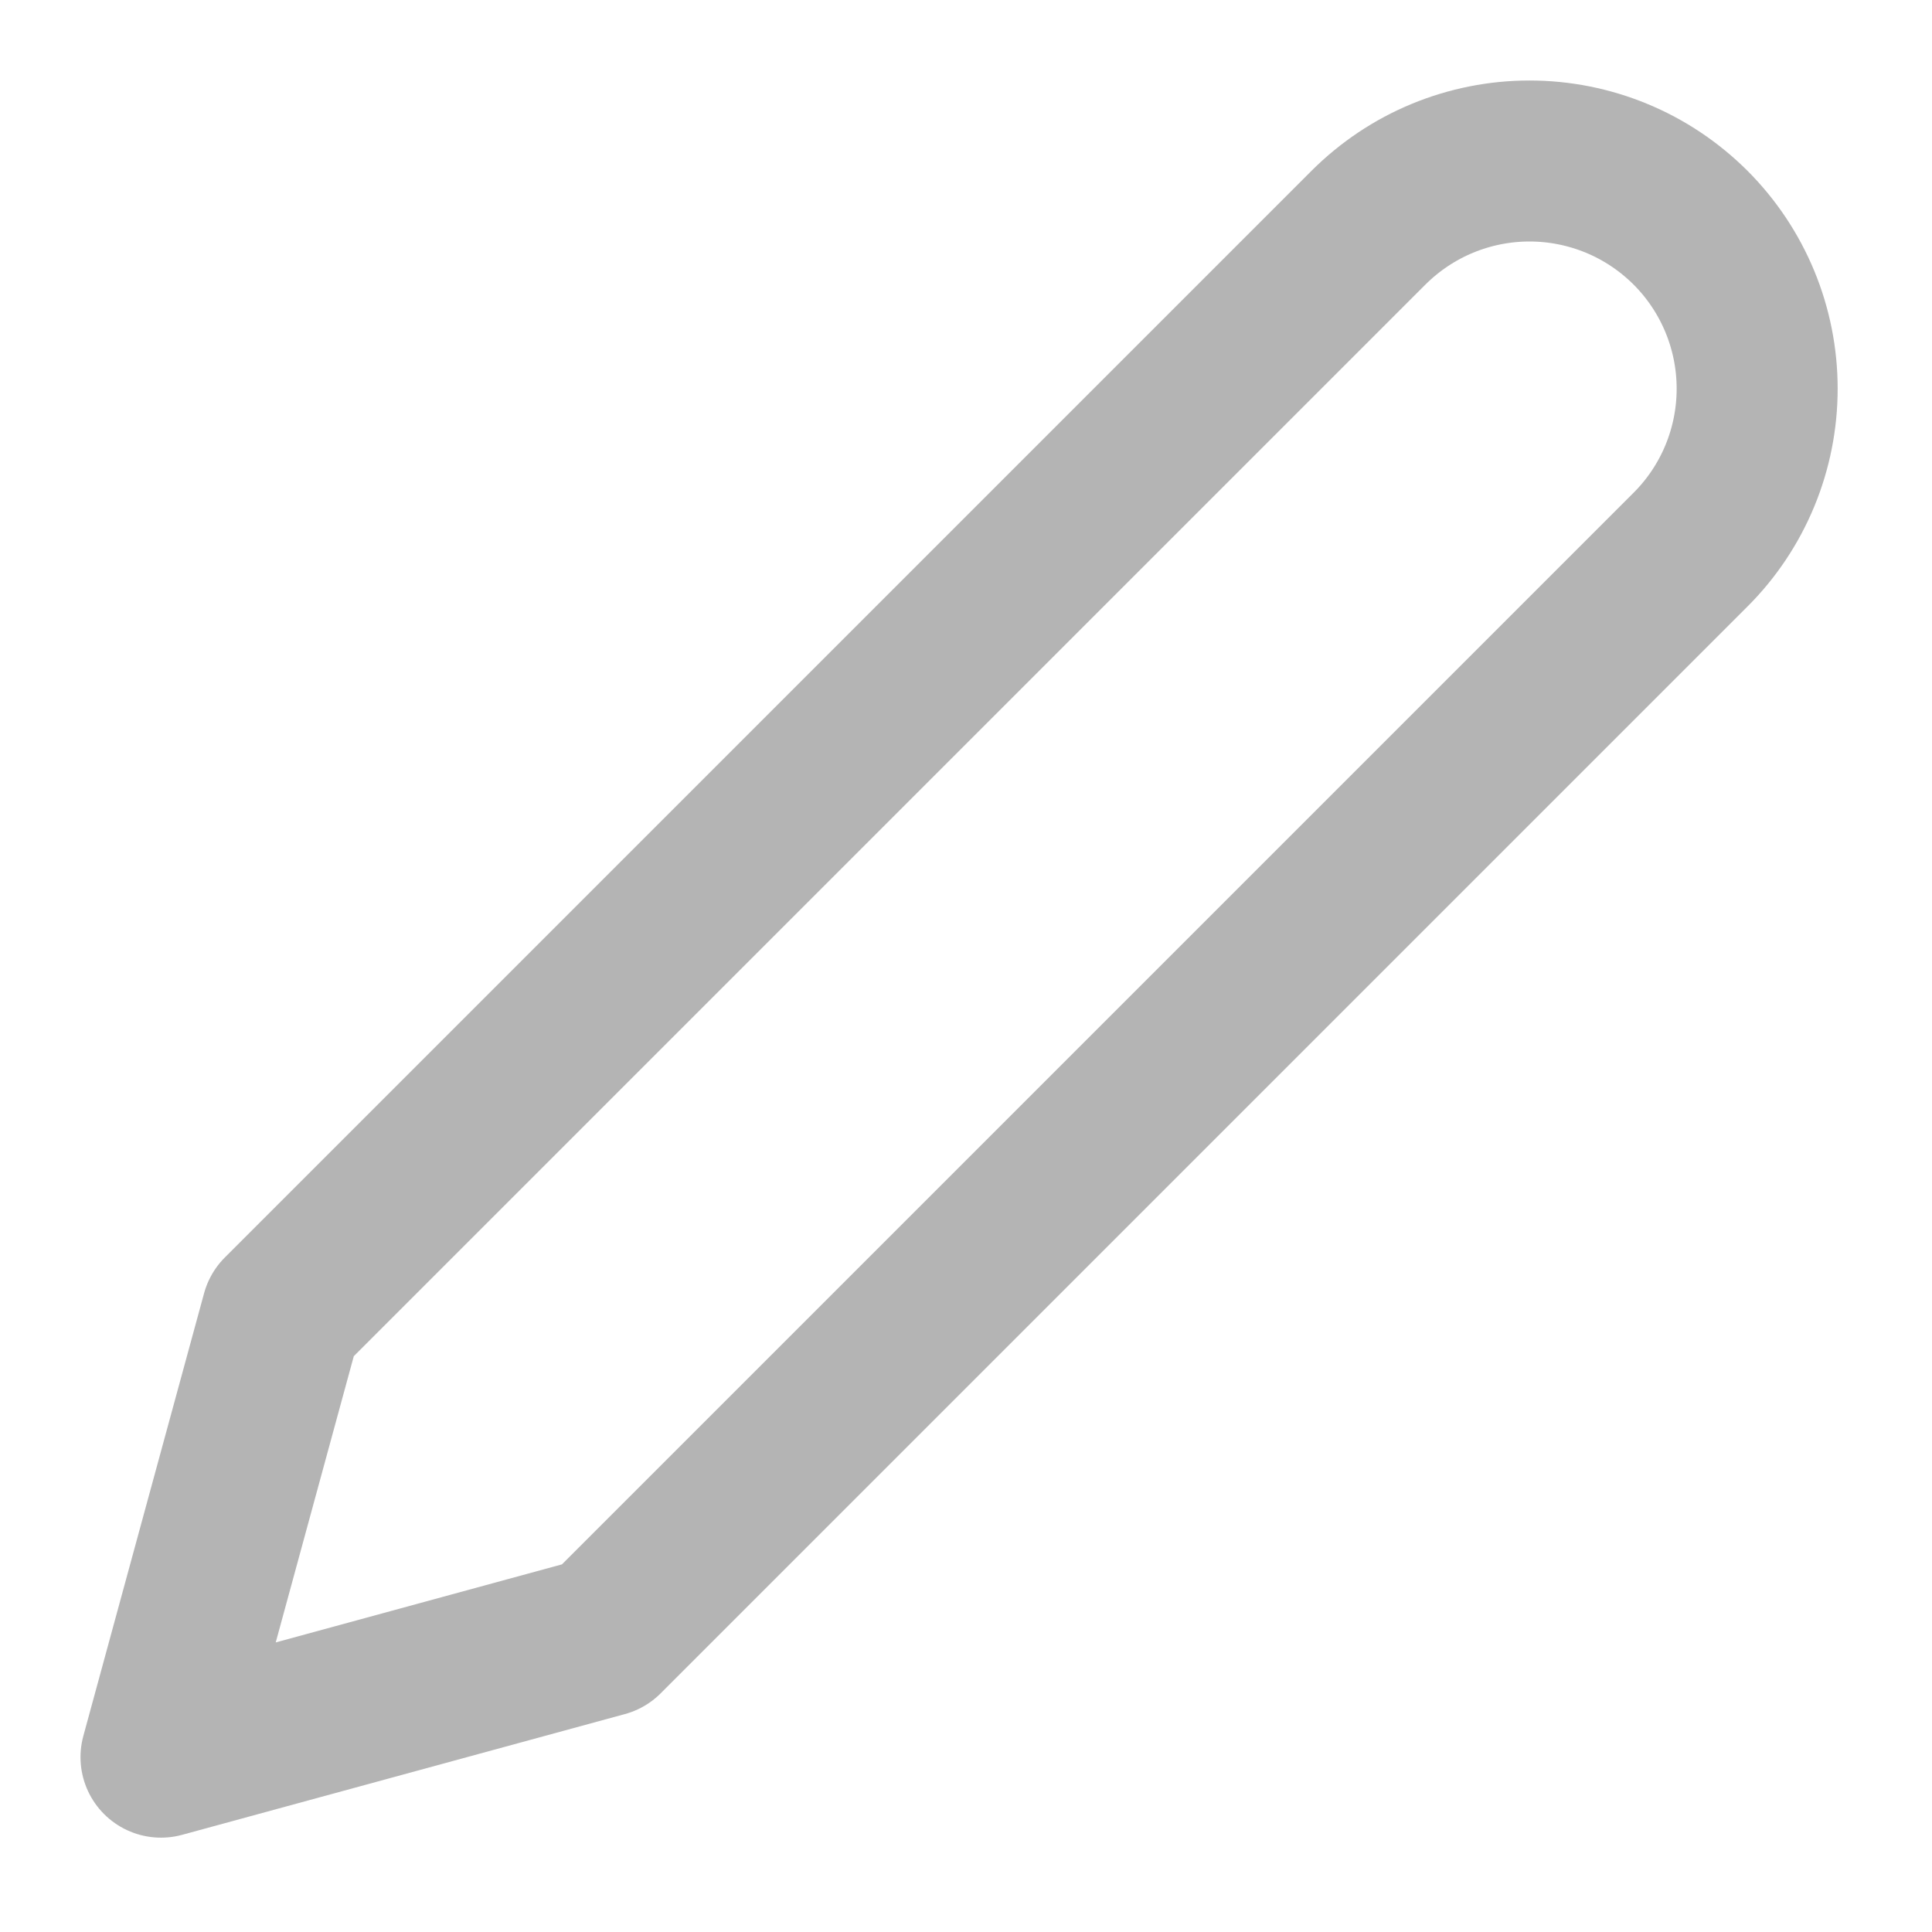
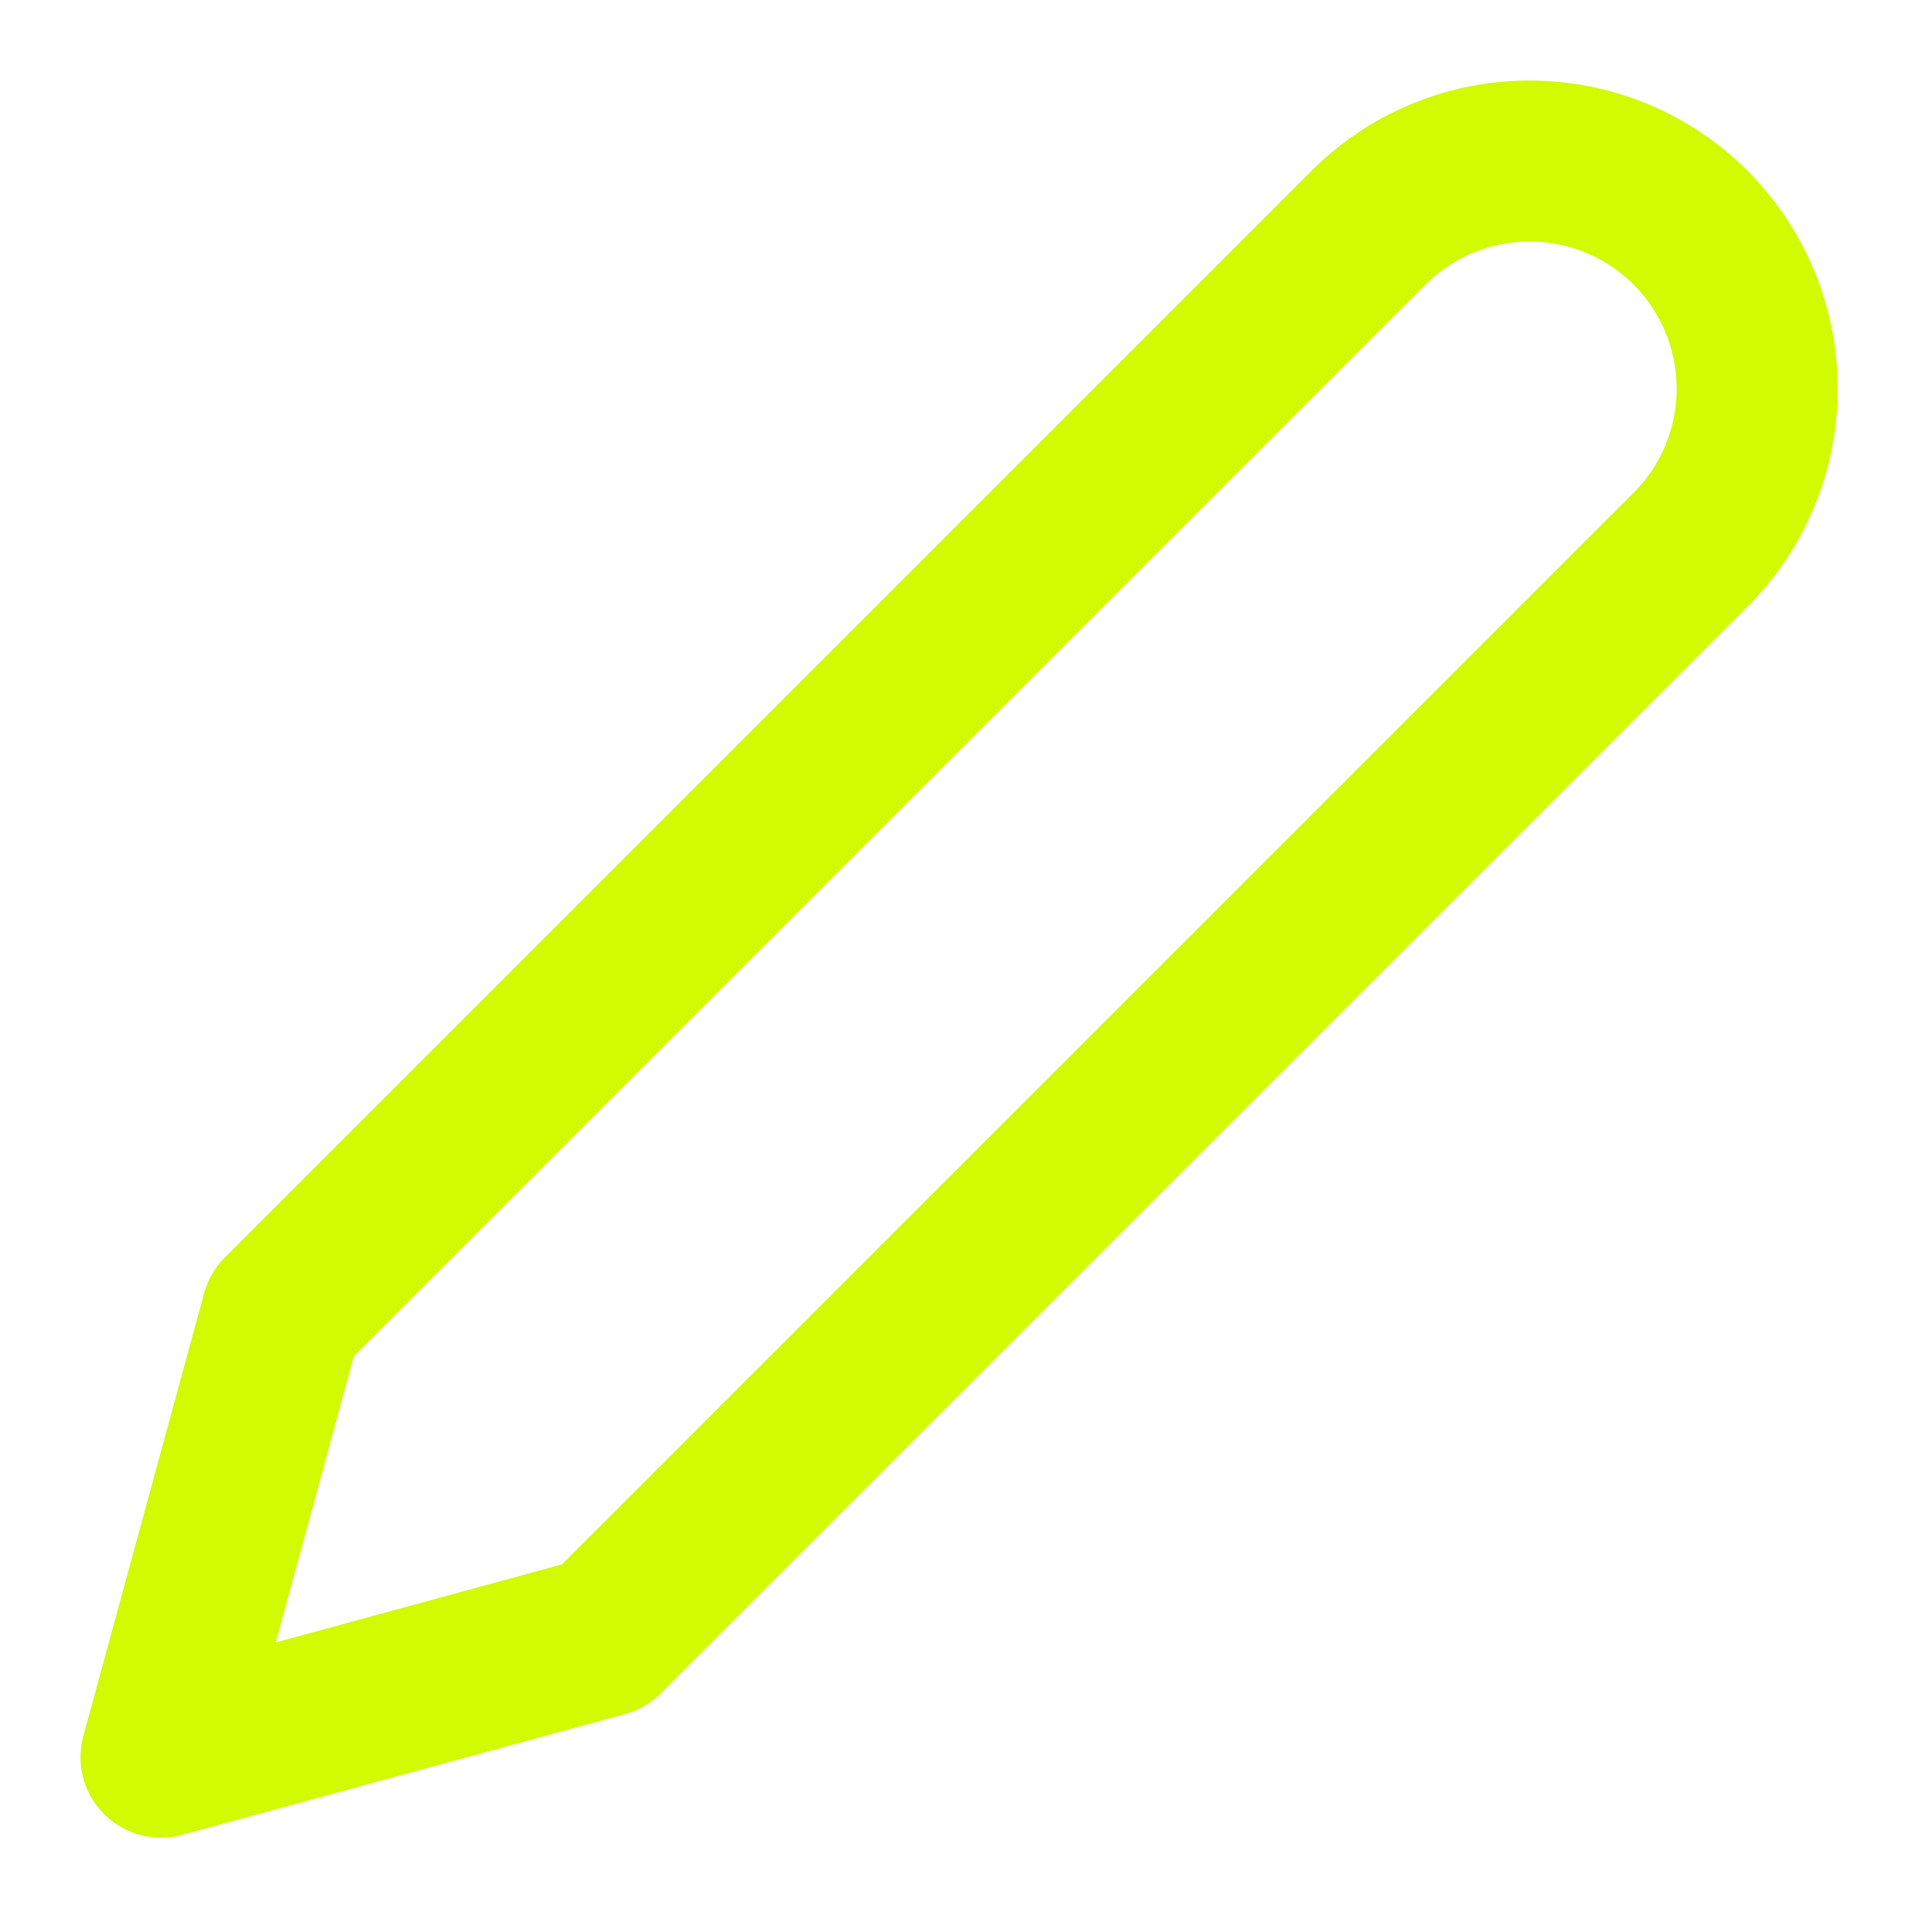
<svg xmlns="http://www.w3.org/2000/svg" width="24" height="24" viewBox="0 0 24 24" fill="none">
-   <path d="M17 2.828C17.263 2.566 17.574 2.357 17.918 2.215C18.261 2.073 18.629 2 19 2C19.371 2 19.739 2.073 20.082 2.215C20.426 2.357 20.737 2.566 21 2.828C21.263 3.091 21.471 3.403 21.613 3.746C21.755 4.089 21.828 4.457 21.828 4.828C21.828 5.2 21.755 5.568 21.613 5.911C21.471 6.254 21.263 6.566 21 6.828L7.5 20.328L2 21.828L3.5 16.328L17 2.828Z" stroke="#B4B4B4" stroke-width="2" stroke-linecap="round" stroke-linejoin="round" />
+   <path d="M17 2.828C17.263 2.566 17.574 2.357 17.918 2.215C18.261 2.073 18.629 2 19 2C19.371 2 19.739 2.073 20.082 2.215C20.426 2.357 20.737 2.566 21 2.828C21.263 3.091 21.471 3.403 21.613 3.746C21.755 4.089 21.828 4.457 21.828 4.828C21.828 5.2 21.755 5.568 21.613 5.911C21.471 6.254 21.263 6.566 21 6.828L7.5 20.328L2 21.828L3.5 16.328L17 2.828Z" stroke="#D2FA00" stroke-width="2" stroke-linecap="round" stroke-linejoin="round" />
</svg>
